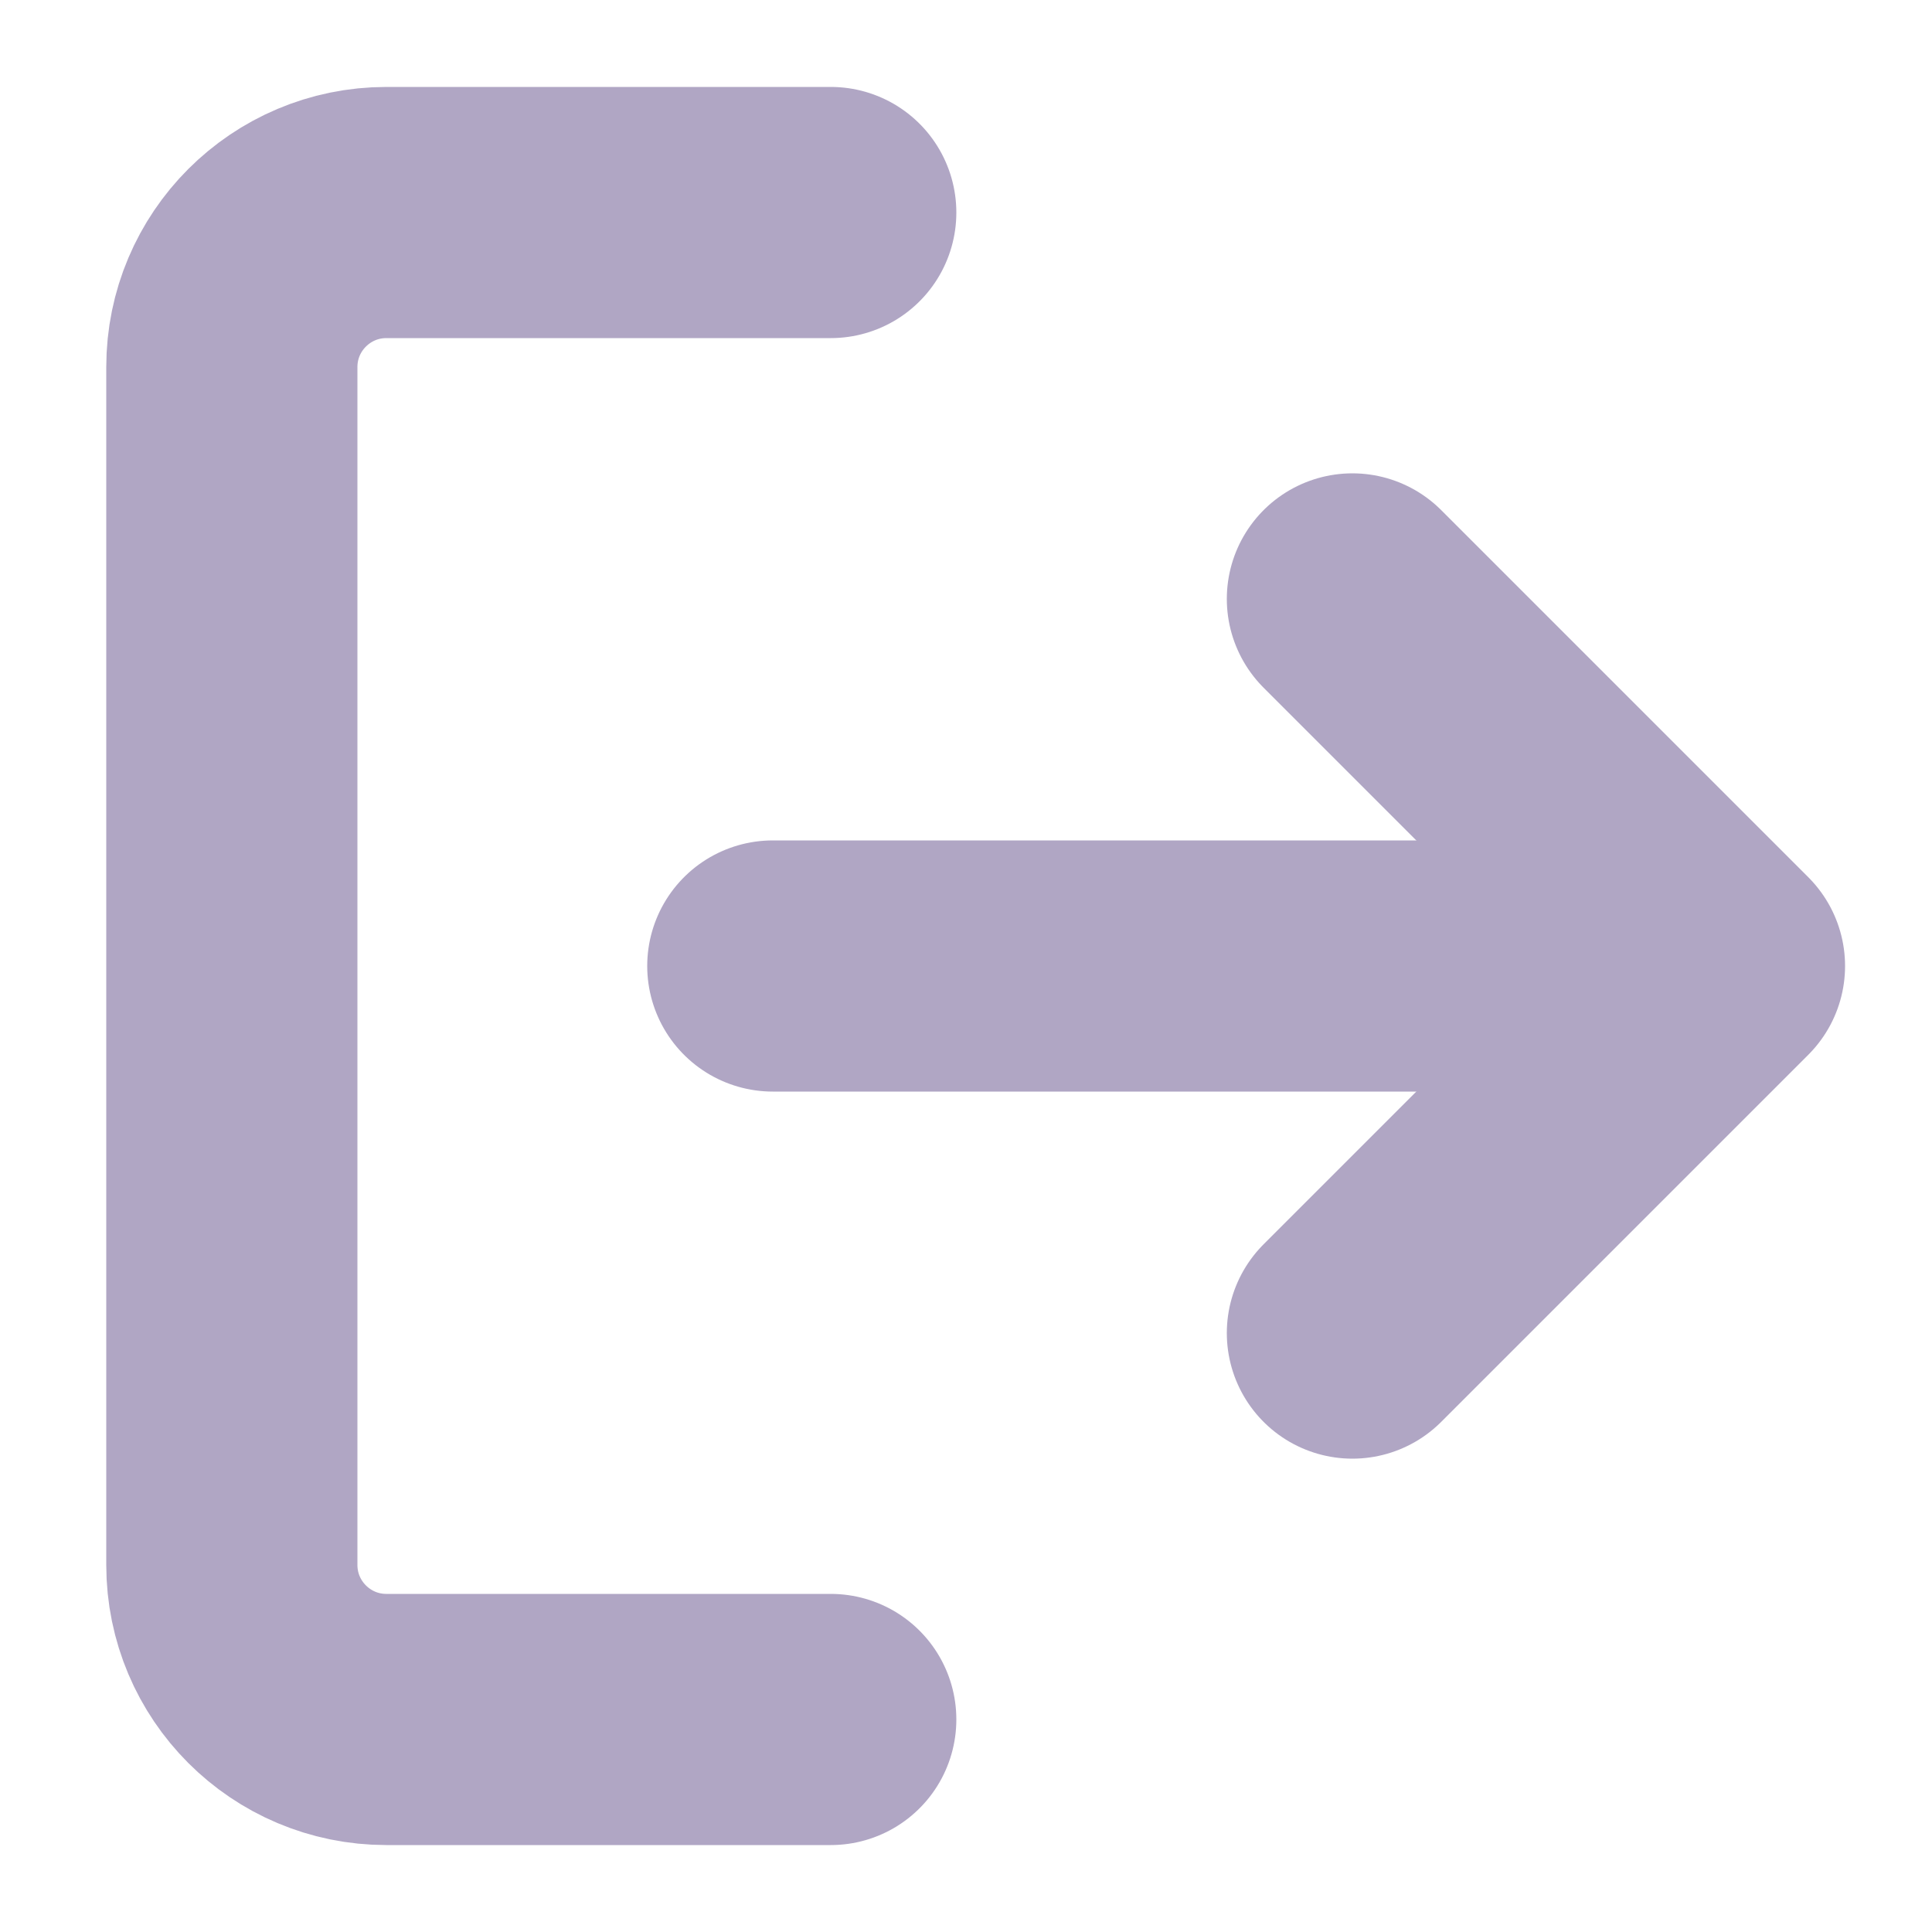
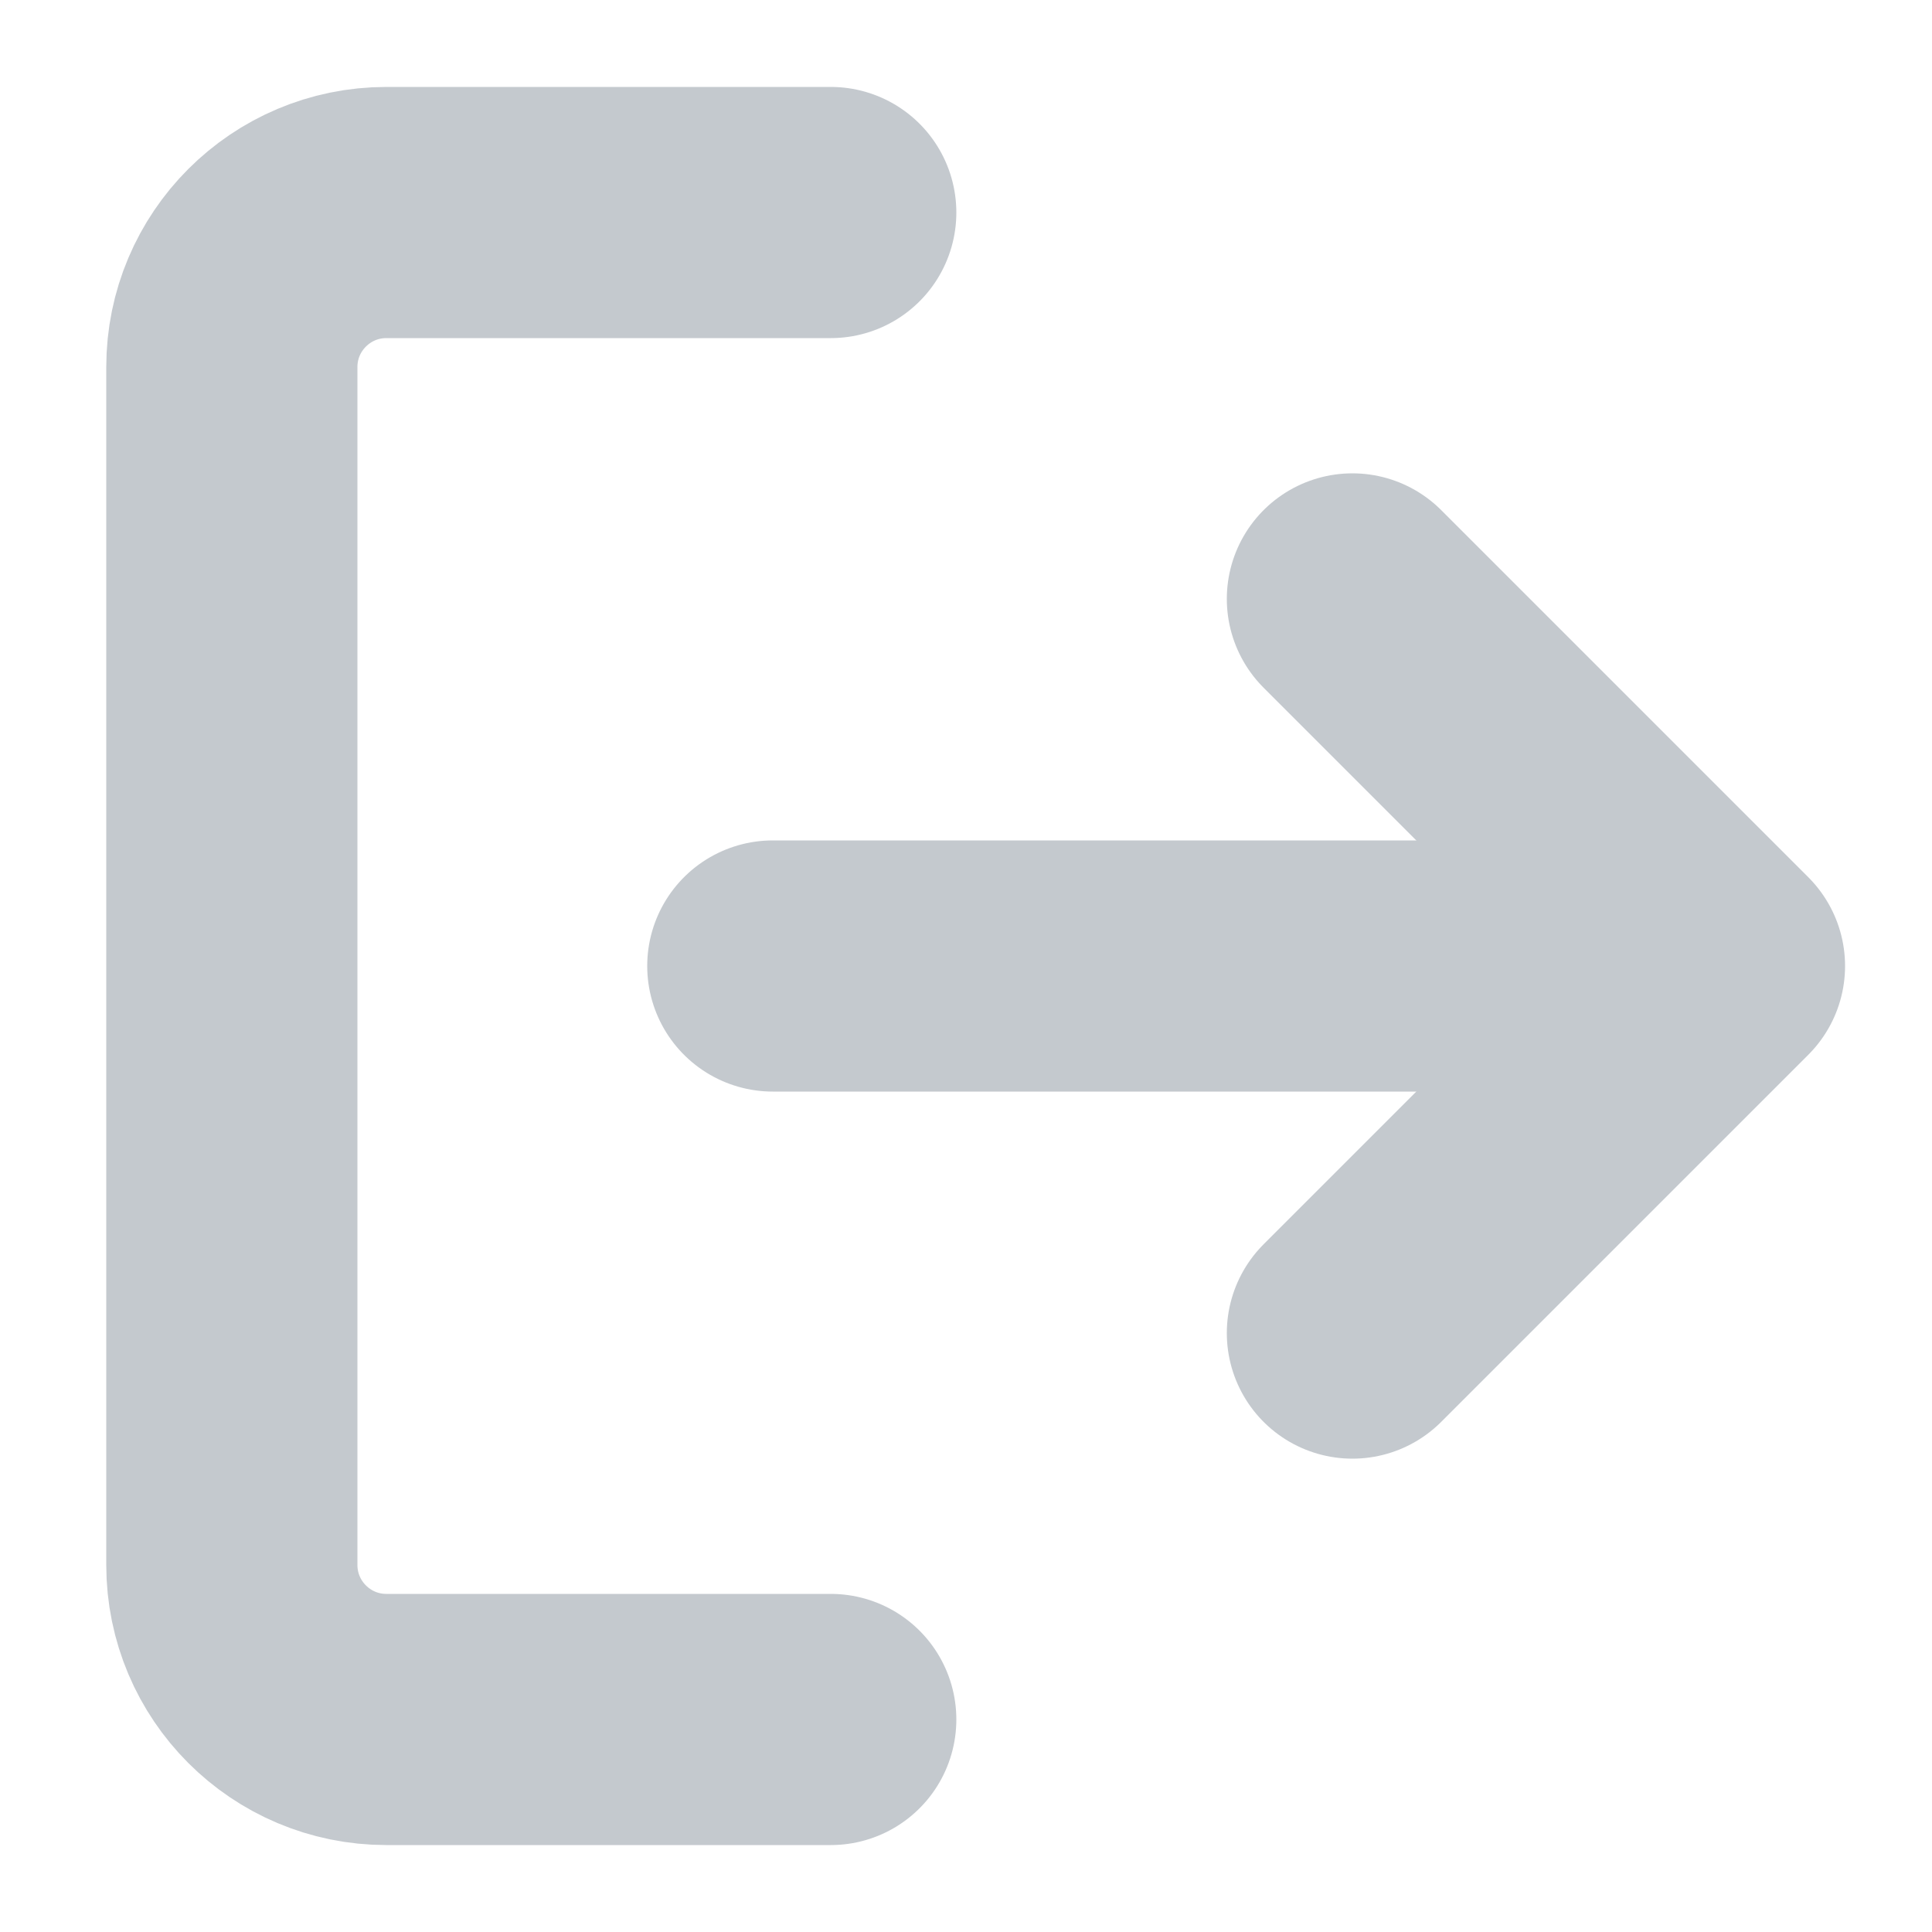
<svg xmlns="http://www.w3.org/2000/svg" viewBox="0 0 1000 1000">
-   <g fill="none" stroke="#b0a6c4" stroke-width="130" stroke-linecap="round" stroke-linejoin="round">
+   <g fill="none" stroke="#c4c9ce" stroke-width="130" stroke-linecap="round" stroke-linejoin="round">
    <path d="M430 110H200a80 80 0 0 0-80 80v620a80 80 0 0 0 80 80h230" />
    <path d="M400 500h480" />
    <path d="M700 310l190 190-190 190" />
  </g>
</svg>
